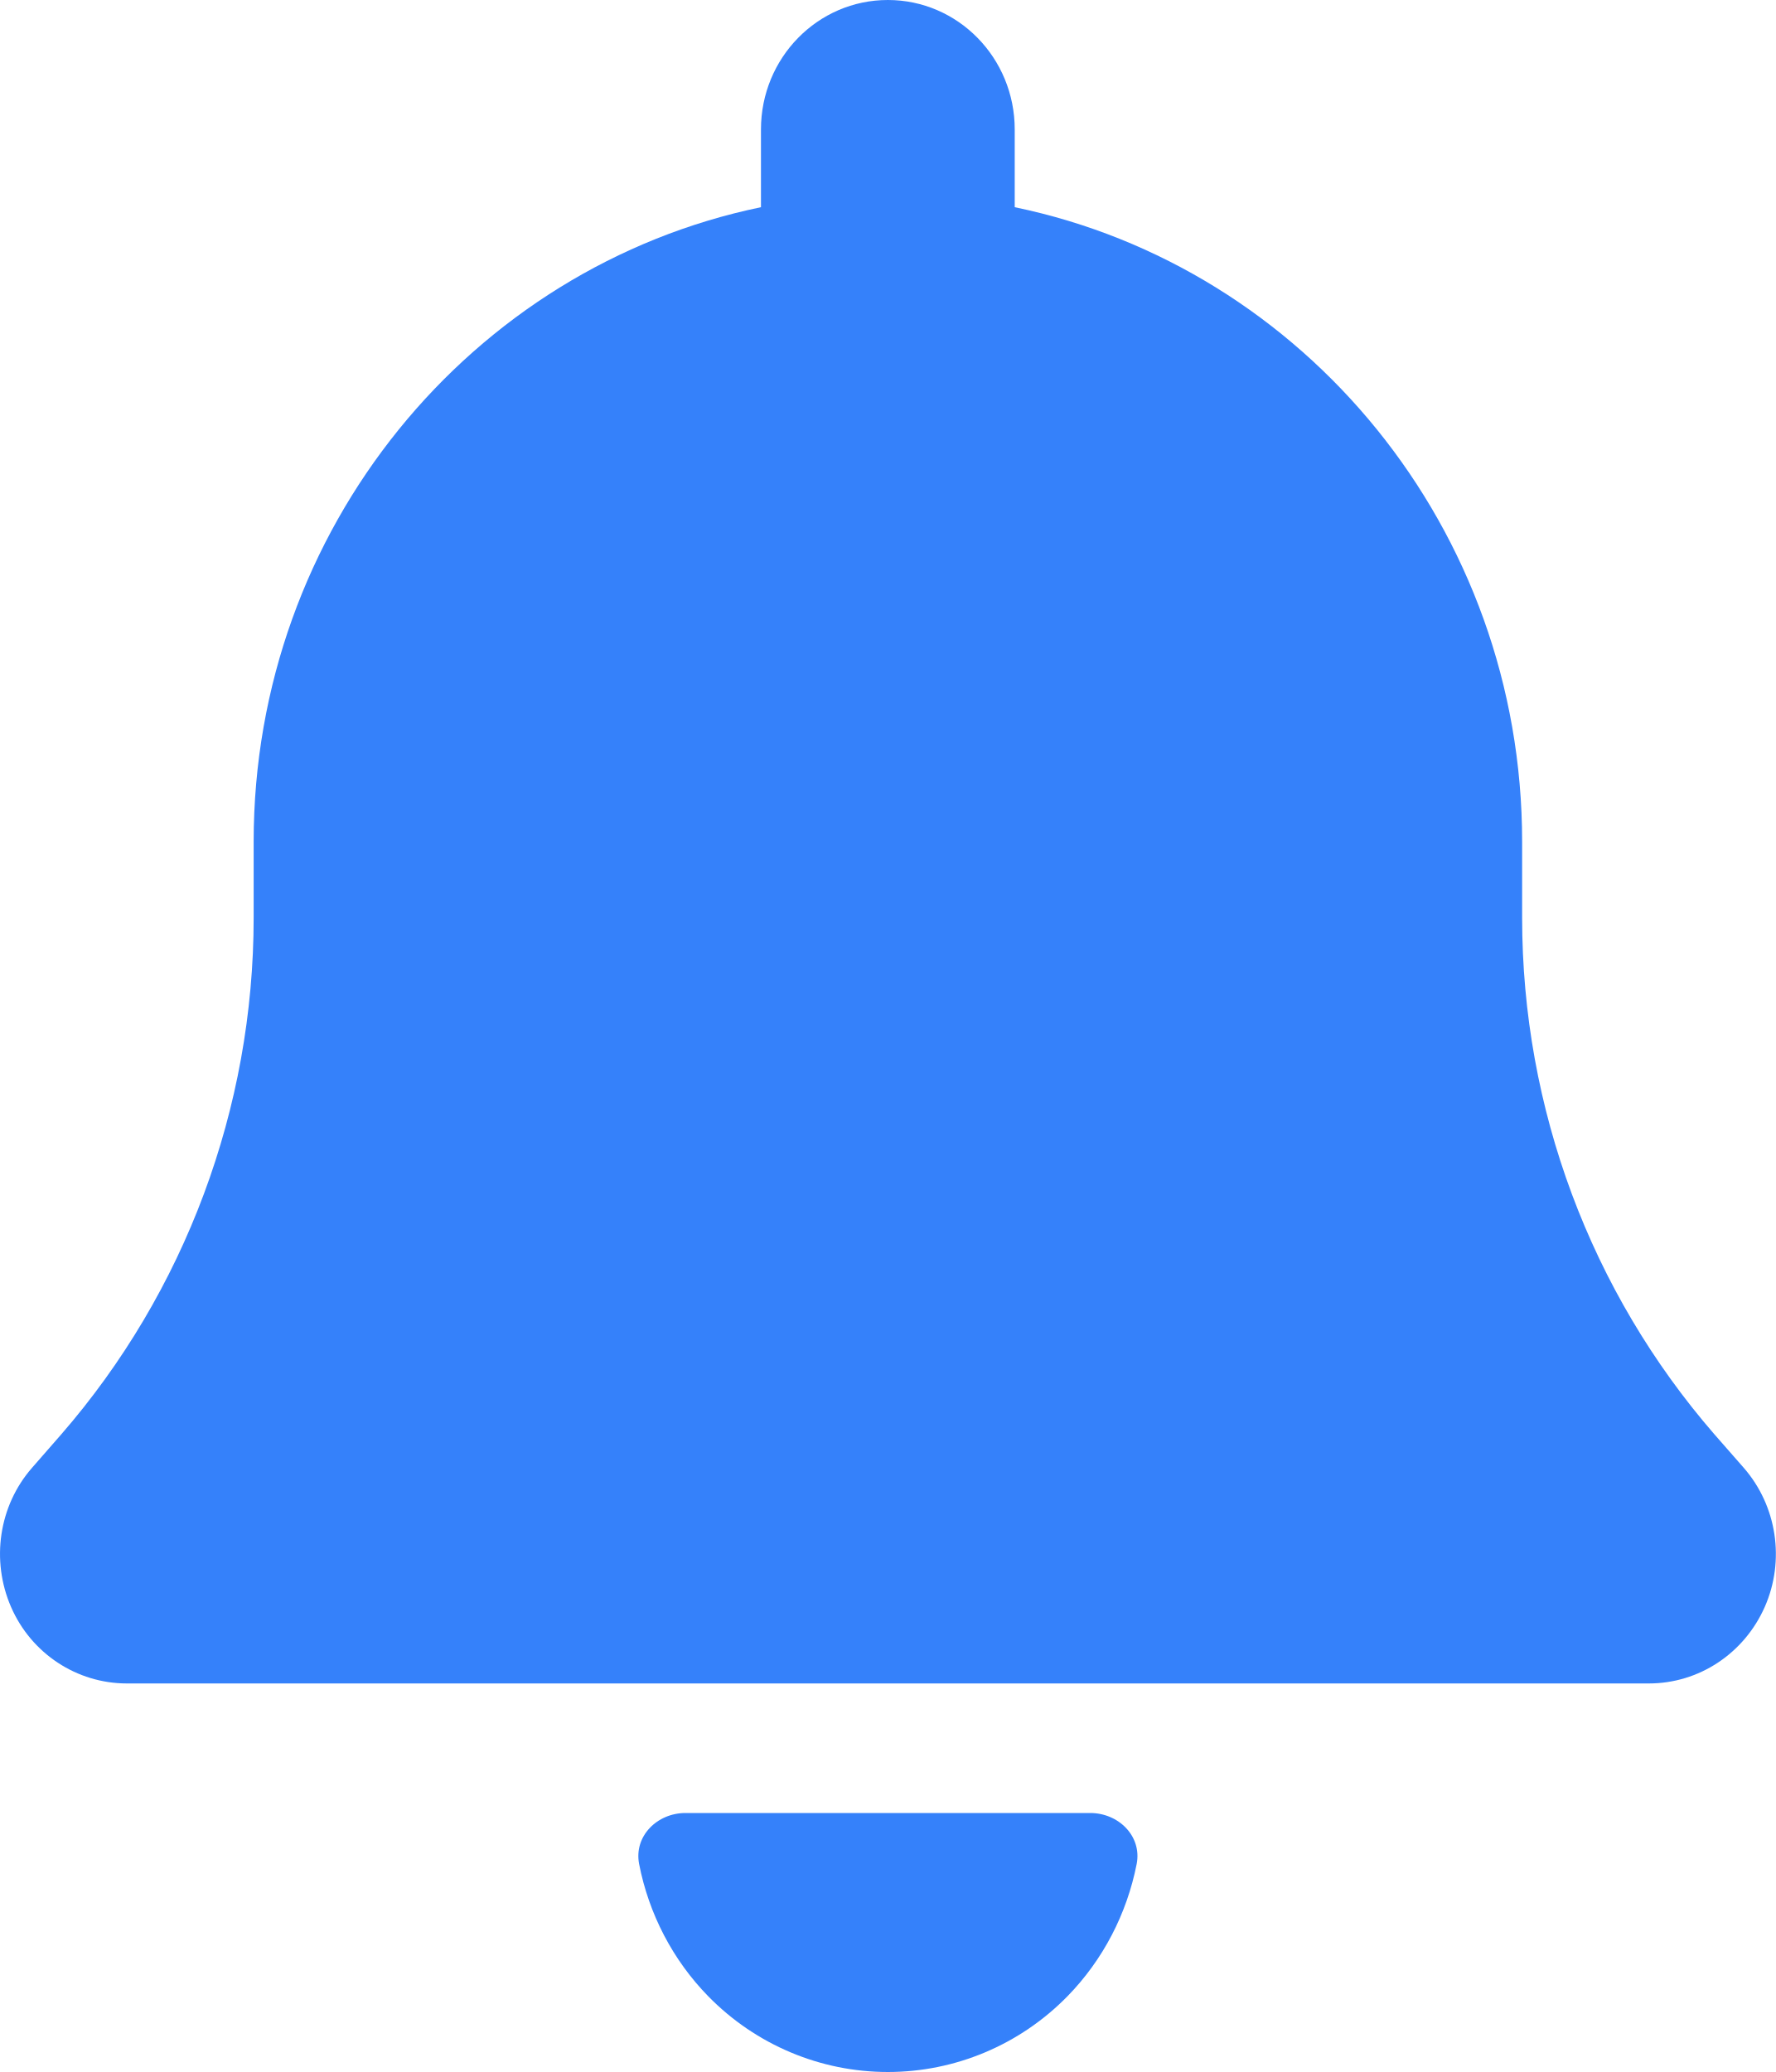
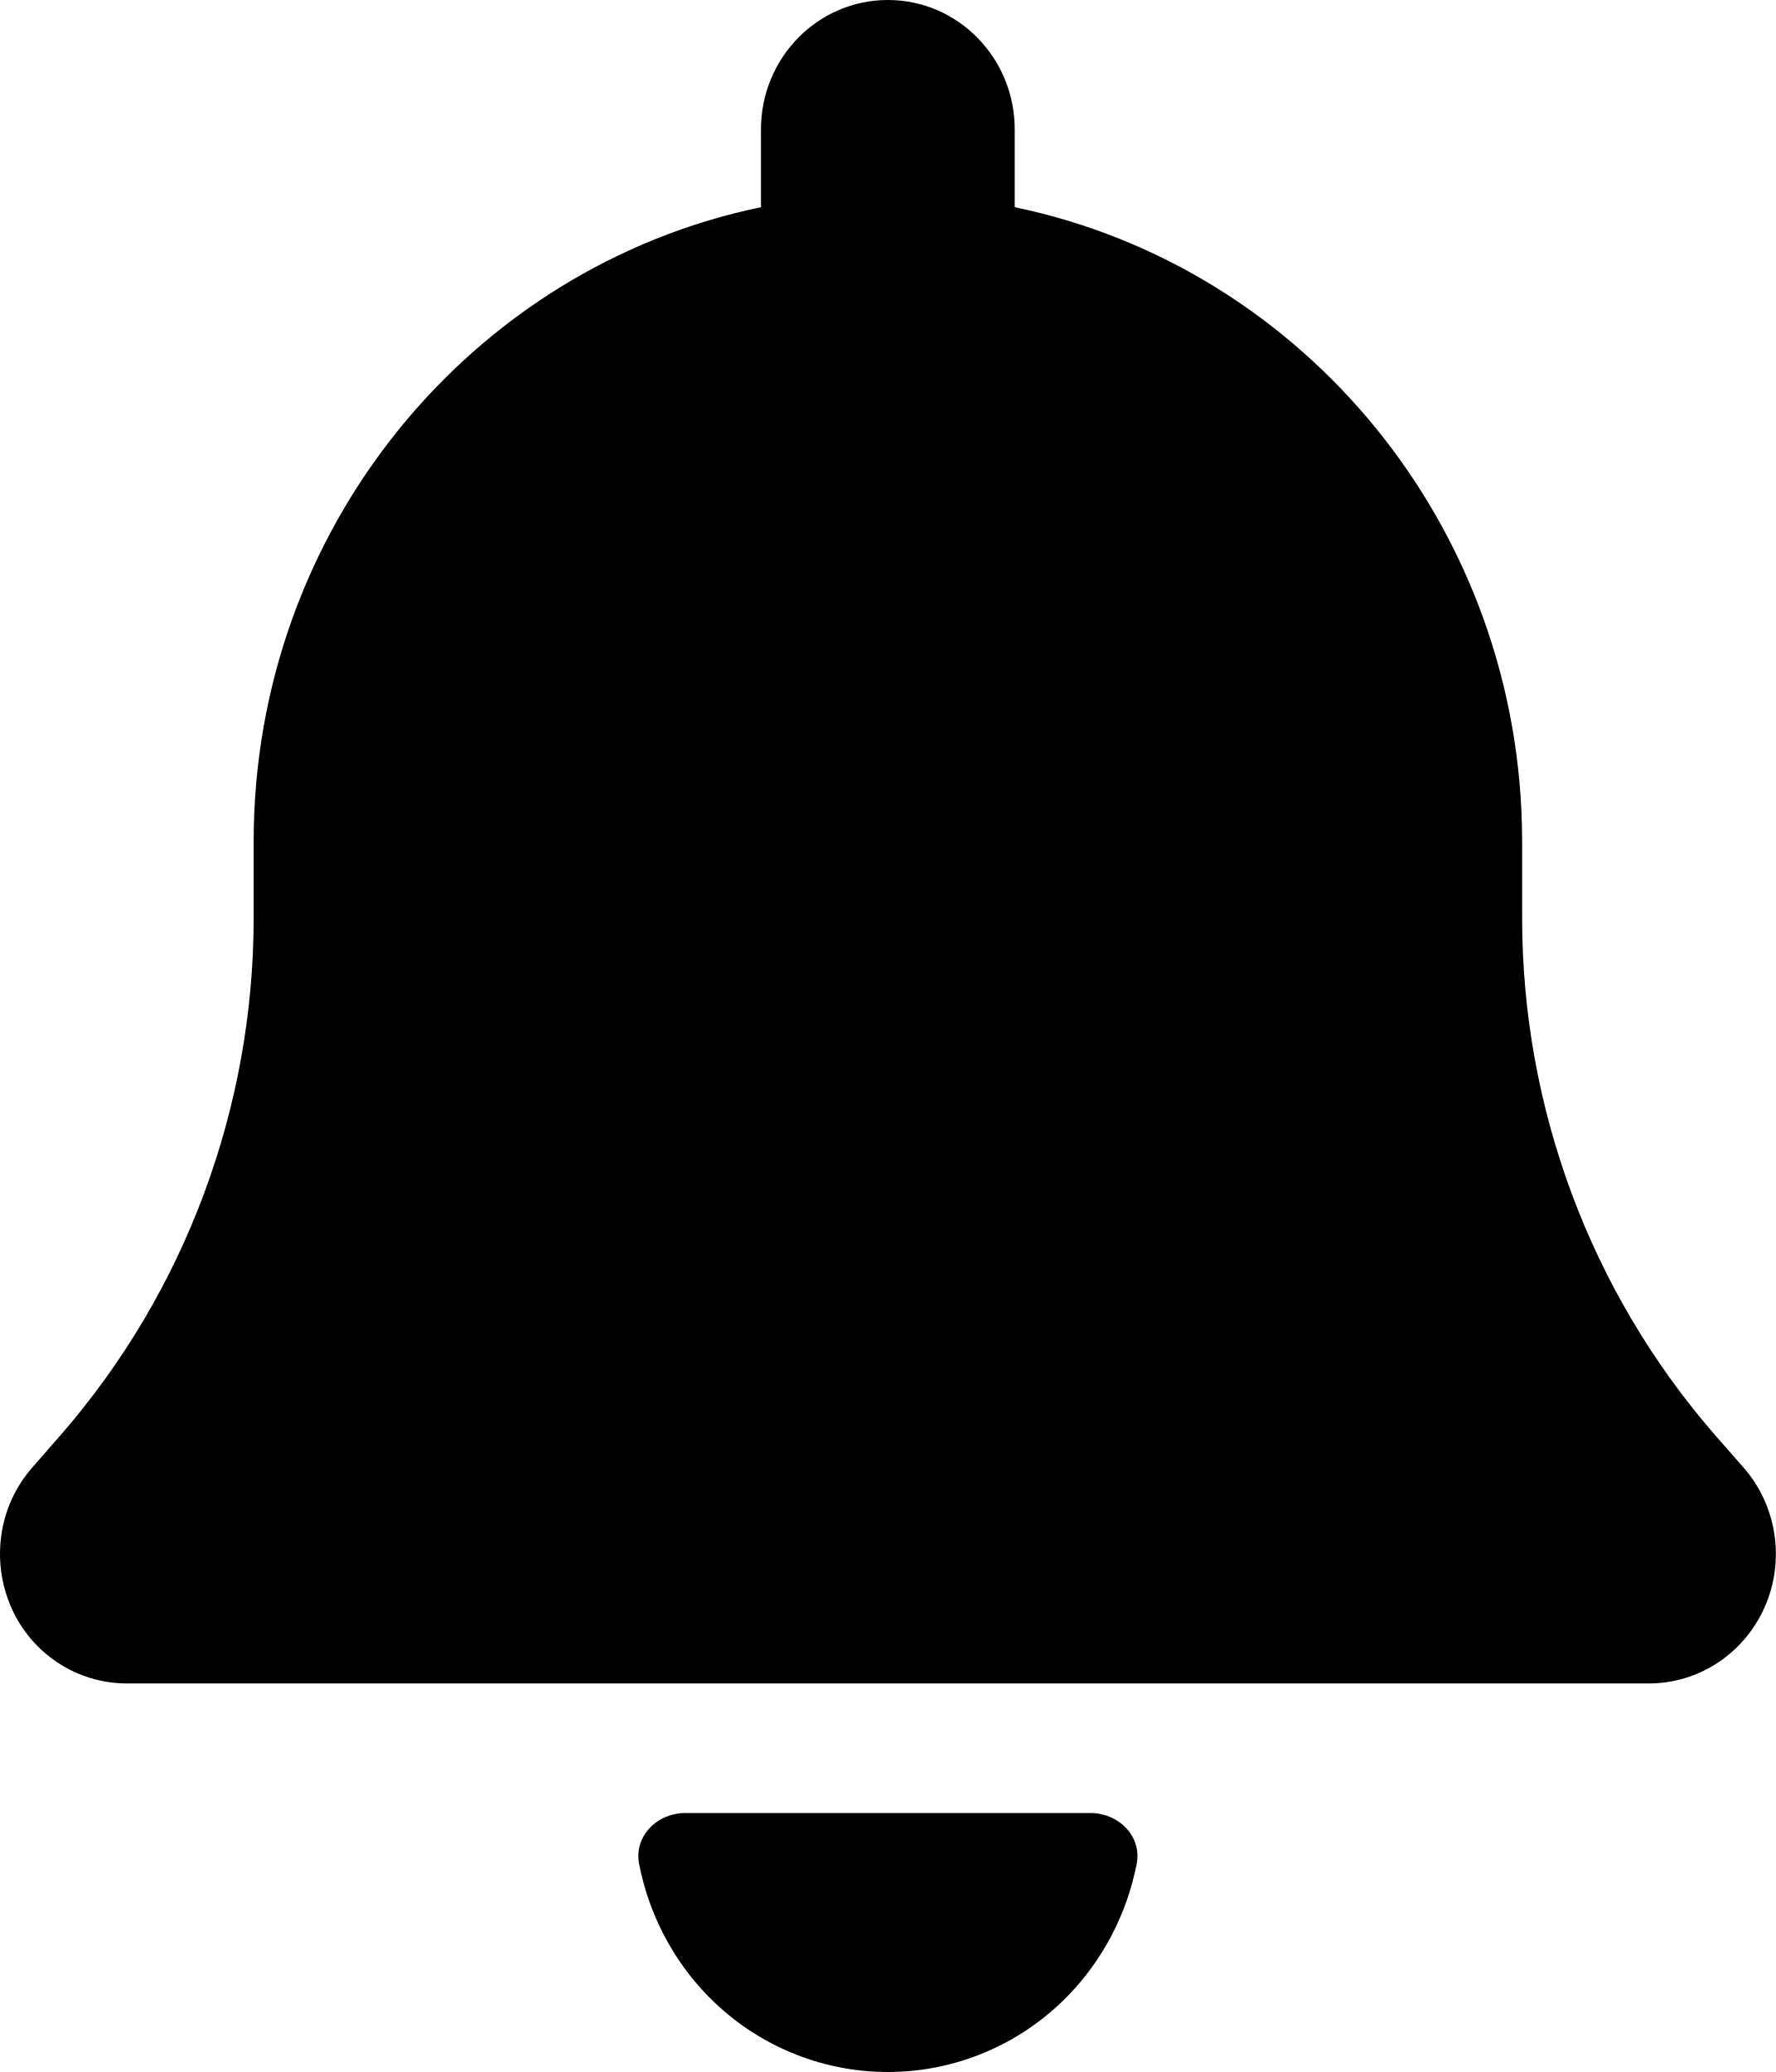
- <svg xmlns="http://www.w3.org/2000/svg" width="18" height="21" viewBox="0 0 18 21" fill="none">
-   <path d="M8.999 0C8.288 0 7.713 0.587 7.713 1.312V2.1C4.78 2.707 2.571 5.357 2.571 8.531V9.302C2.571 11.23 1.876 13.092 0.622 14.536L0.325 14.876C-0.013 15.262 -0.093 15.816 0.112 16.287C0.317 16.759 0.779 17.062 1.285 17.062H16.713C17.22 17.062 17.678 16.759 17.887 16.287C18.095 15.816 18.011 15.262 17.674 14.876L17.376 14.536C16.123 13.092 15.428 11.234 15.428 9.302V8.531C15.428 5.357 13.218 2.707 10.285 2.1V1.312C10.285 0.587 9.71 0 8.999 0ZM10.819 20.233C11.18 19.864 11.422 19.396 11.521 18.892C11.576 18.61 11.338 18.375 11.05 18.375H8.999H6.948C6.661 18.375 6.423 18.61 6.478 18.892C6.576 19.396 6.818 19.864 7.179 20.233C7.661 20.725 8.316 21 8.999 21C9.682 21 10.337 20.725 10.819 20.233Z" fill="#3581FA" />
+ <svg xmlns="http://www.w3.org/2000/svg" viewBox="0 0 18 21" fill="currentColor">
+   <path d="M8.999 0C8.288 0 7.713 0.587 7.713 1.312V2.1C4.78 2.707 2.571 5.357 2.571 8.531V9.302C2.571 11.23 1.876 13.092 0.622 14.536L0.325 14.876C-0.013 15.262 -0.093 15.816 0.112 16.287C0.317 16.759 0.779 17.062 1.285 17.062H16.713C17.22 17.062 17.678 16.759 17.887 16.287C18.095 15.816 18.011 15.262 17.674 14.876L17.376 14.536C16.123 13.092 15.428 11.234 15.428 9.302V8.531C15.428 5.357 13.218 2.707 10.285 2.1V1.312C10.285 0.587 9.71 0 8.999 0ZM10.819 20.233C11.18 19.864 11.422 19.396 11.521 18.892C11.576 18.61 11.338 18.375 11.05 18.375H8.999H6.948C6.661 18.375 6.423 18.61 6.478 18.892C6.576 19.396 6.818 19.864 7.179 20.233C7.661 20.725 8.316 21 8.999 21C9.682 21 10.337 20.725 10.819 20.233Z" />
</svg>
